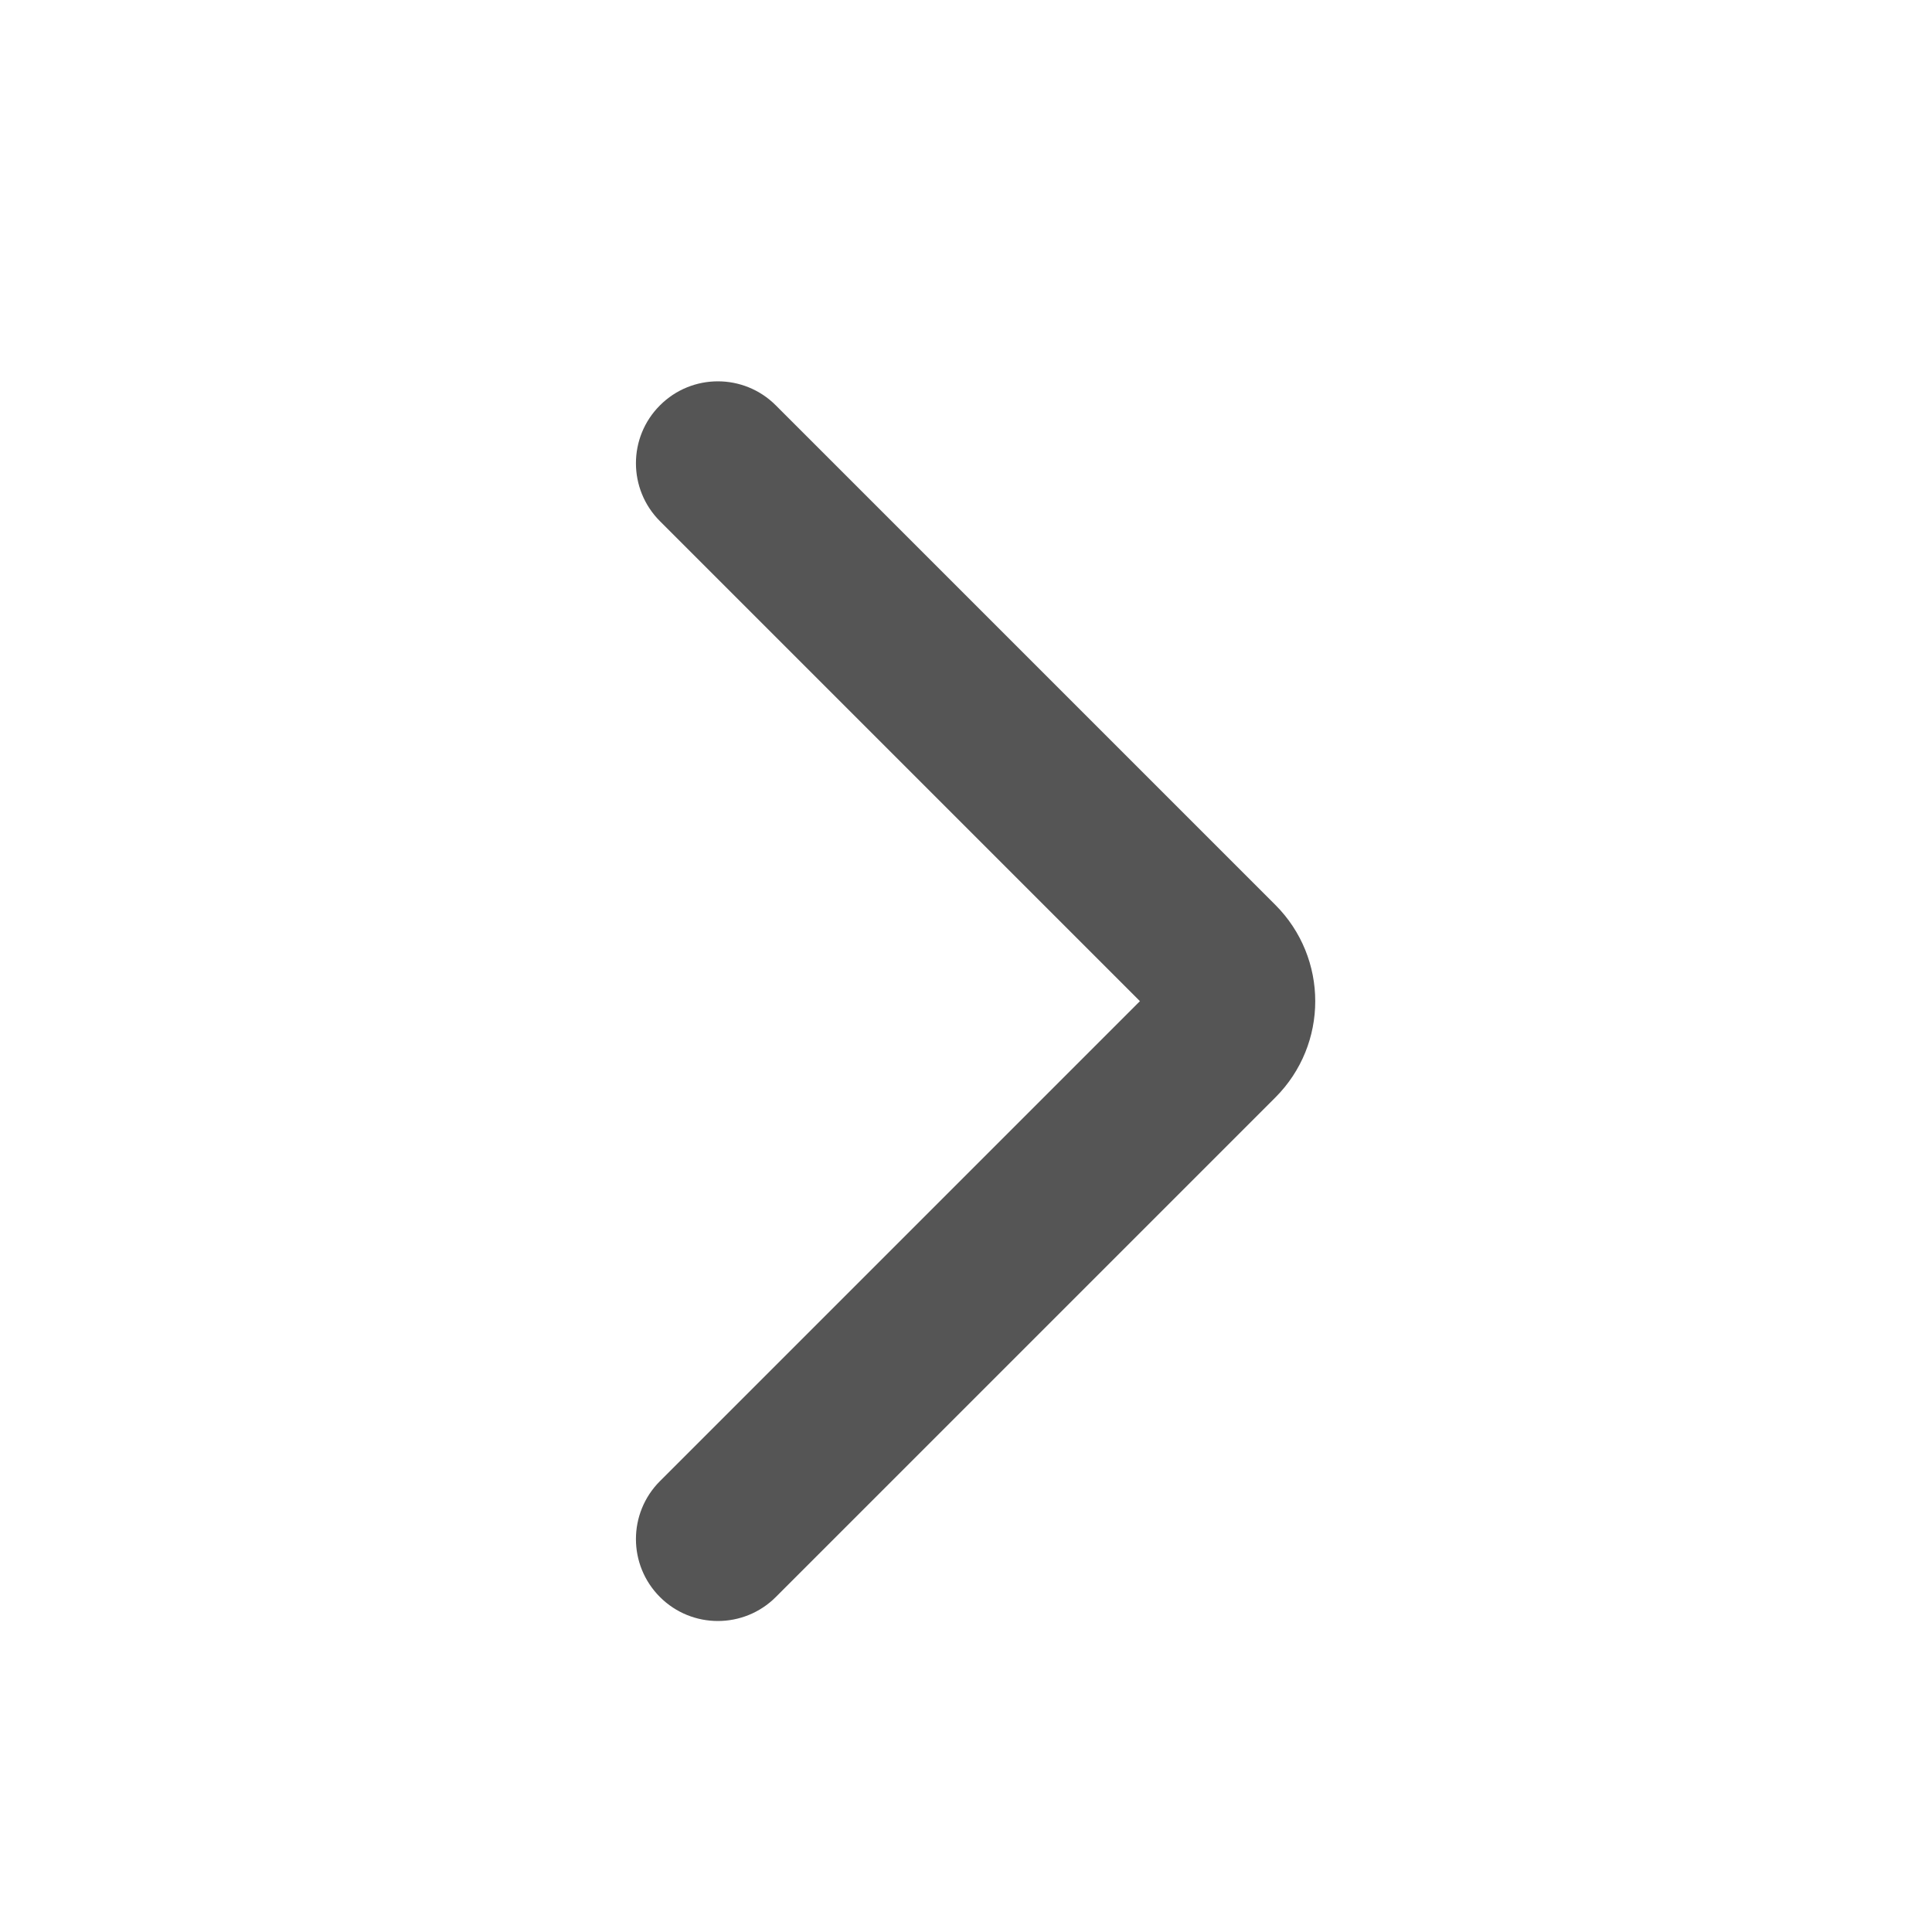
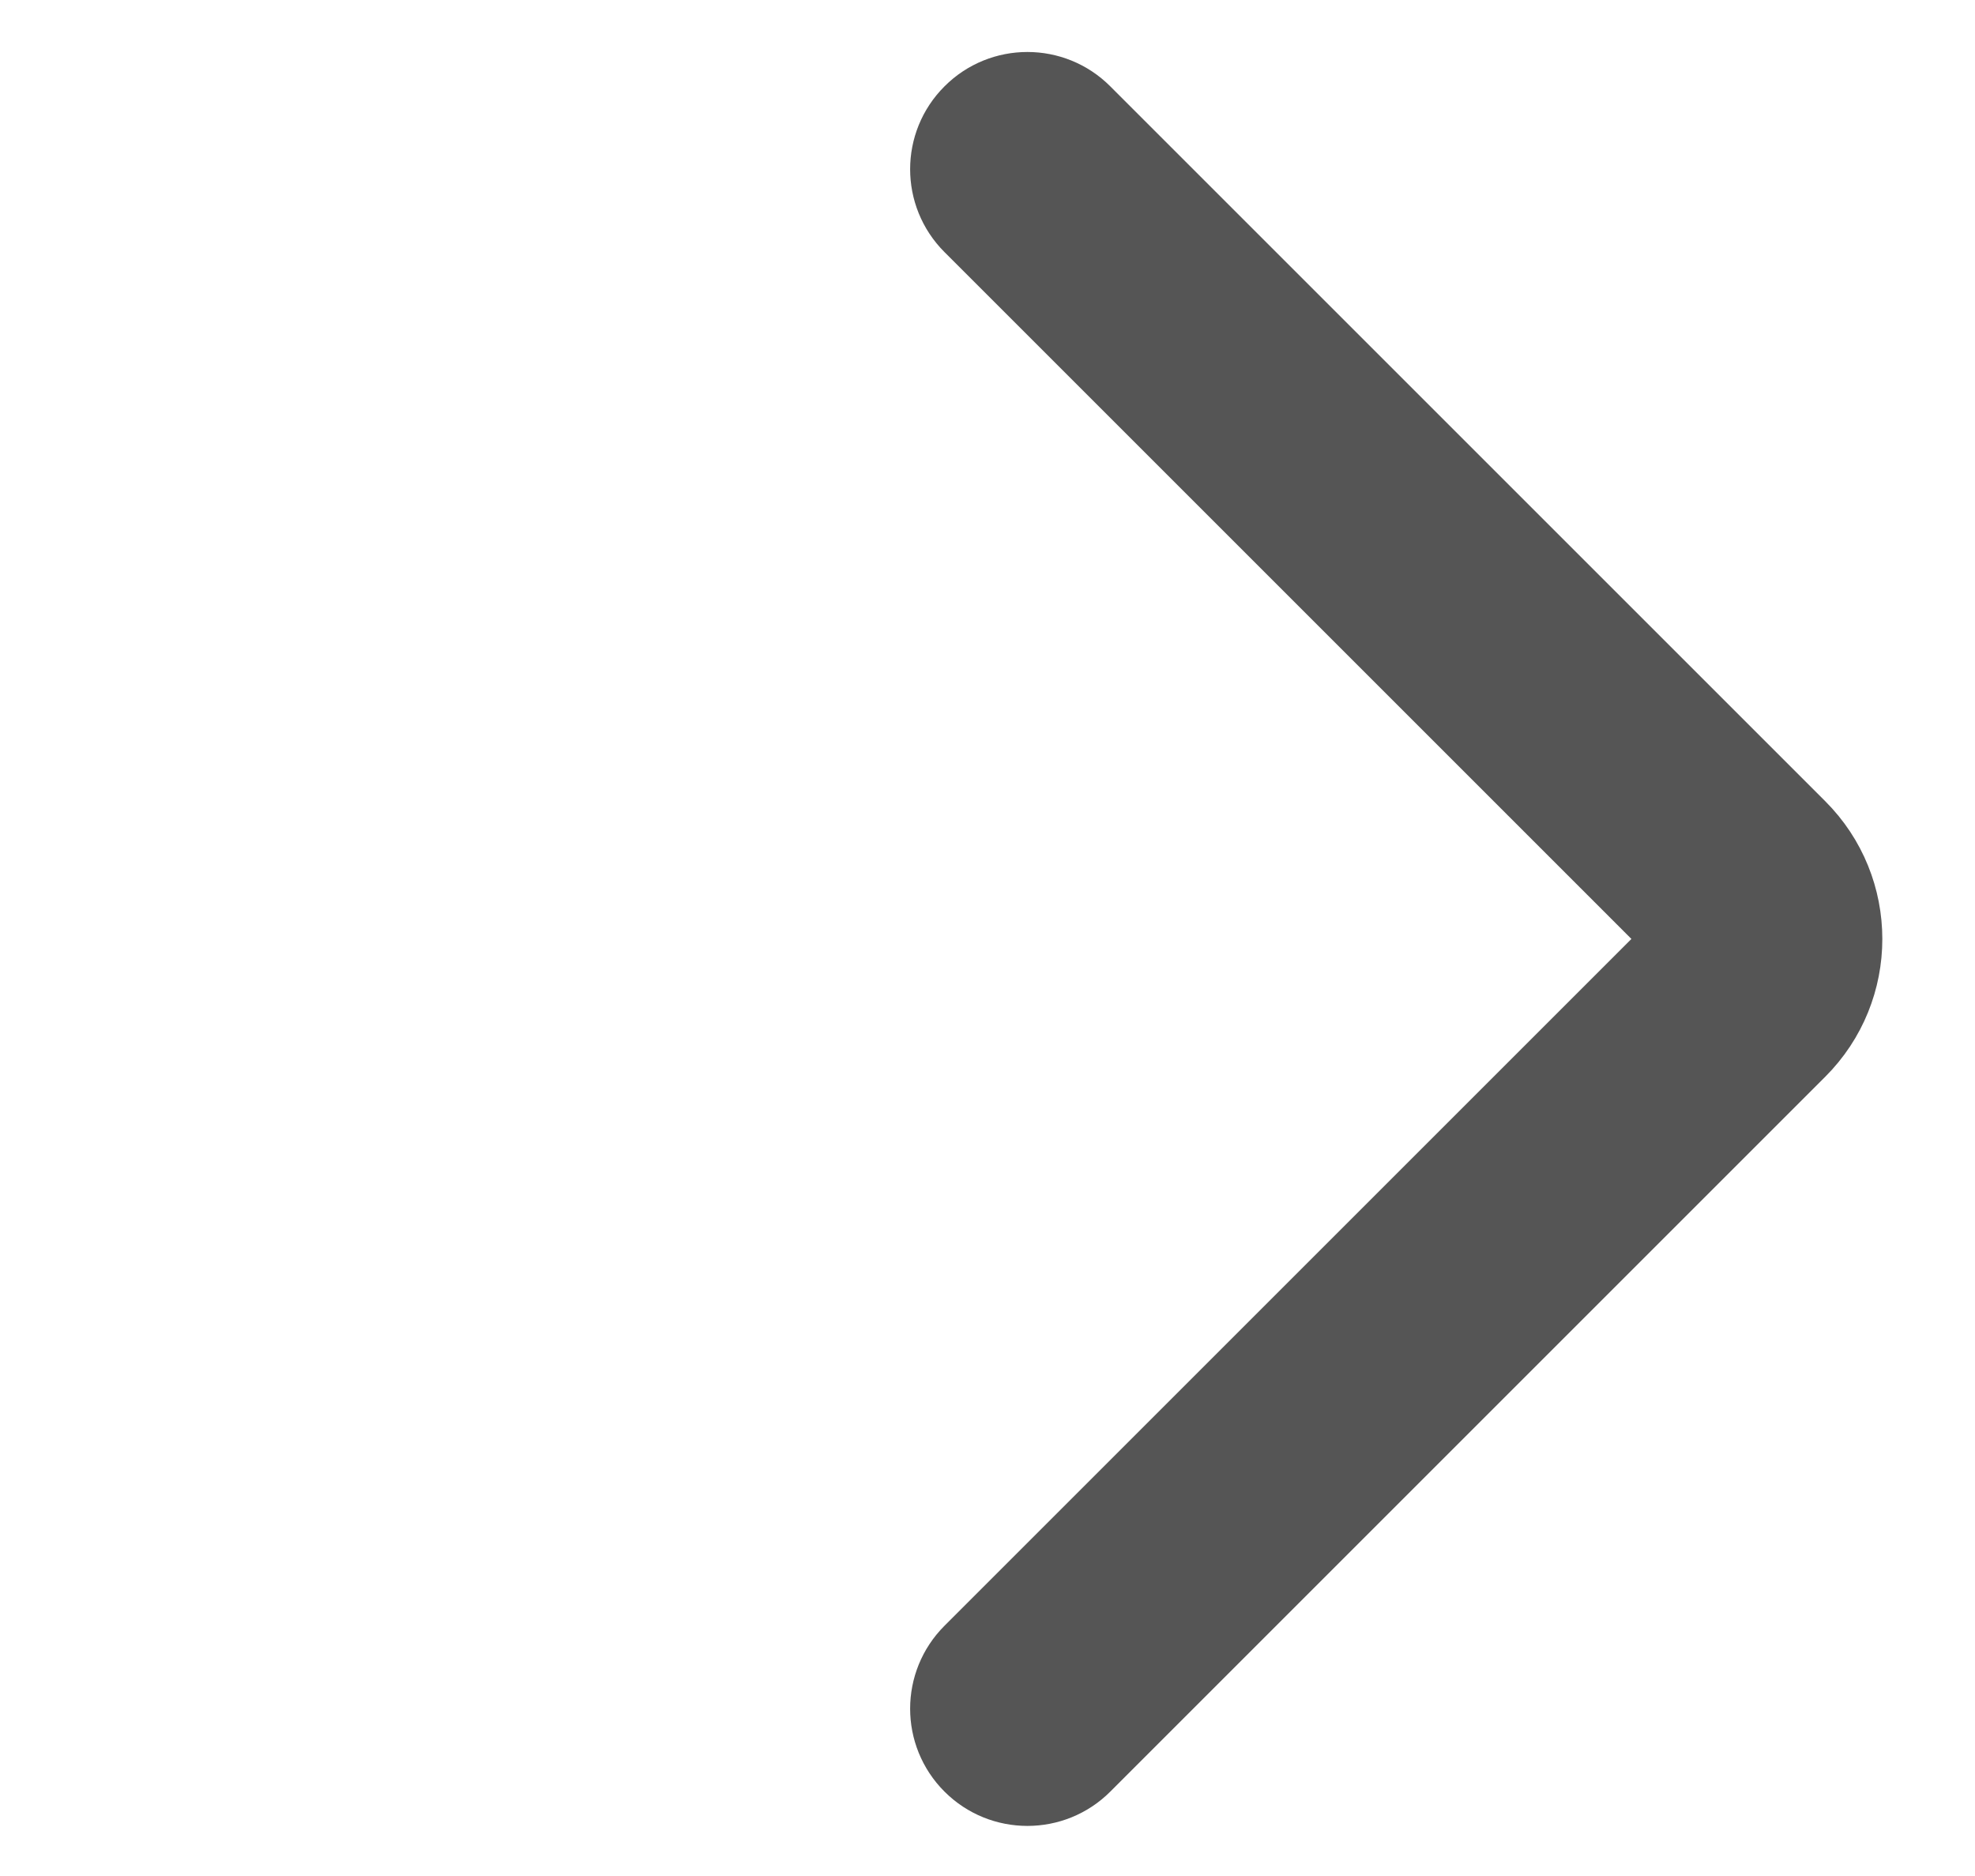
- <svg xmlns="http://www.w3.org/2000/svg" width="28" height="28" viewBox="0 0 28 28" fill="none">
-   <path d="M11.102 6.016C10.717 5.63 10.091 5.63 9.706 6.016C9.32 6.401 9.32 7.026 9.706 7.412L16.722 14.428C16.767 14.473 16.767 14.546 16.722 14.591L9.706 21.607C9.32 21.993 9.32 22.618 9.706 23.004C10.091 23.389 10.717 23.389 11.102 23.004L18.341 15.765C19.035 15.072 19.035 13.948 18.341 13.255L11.102 6.016Z" fill="#555555" stroke="#555555" stroke-width="0.4" stroke-linecap="round" />
+ <svg xmlns="http://www.w3.org/2000/svg" width="20" height="19" viewBox="0 0 20 19" fill="none">
+   <path d="M11.102 1.016C10.717 0.63 10.091 0.63 9.706 1.016C9.32 1.401 9.32 2.026 9.706 2.412L16.722 9.428C16.767 9.473 16.767 9.546 16.722 9.591L9.706 16.607C9.32 16.993 9.32 17.618 9.706 18.004C10.091 18.389 10.717 18.389 11.102 18.004L18.341 10.765C19.035 10.072 19.035 8.948 18.341 8.255L11.102 1.016Z" fill="#555555" stroke="#555555" stroke-width="0.4" stroke-linecap="round" />
</svg>
